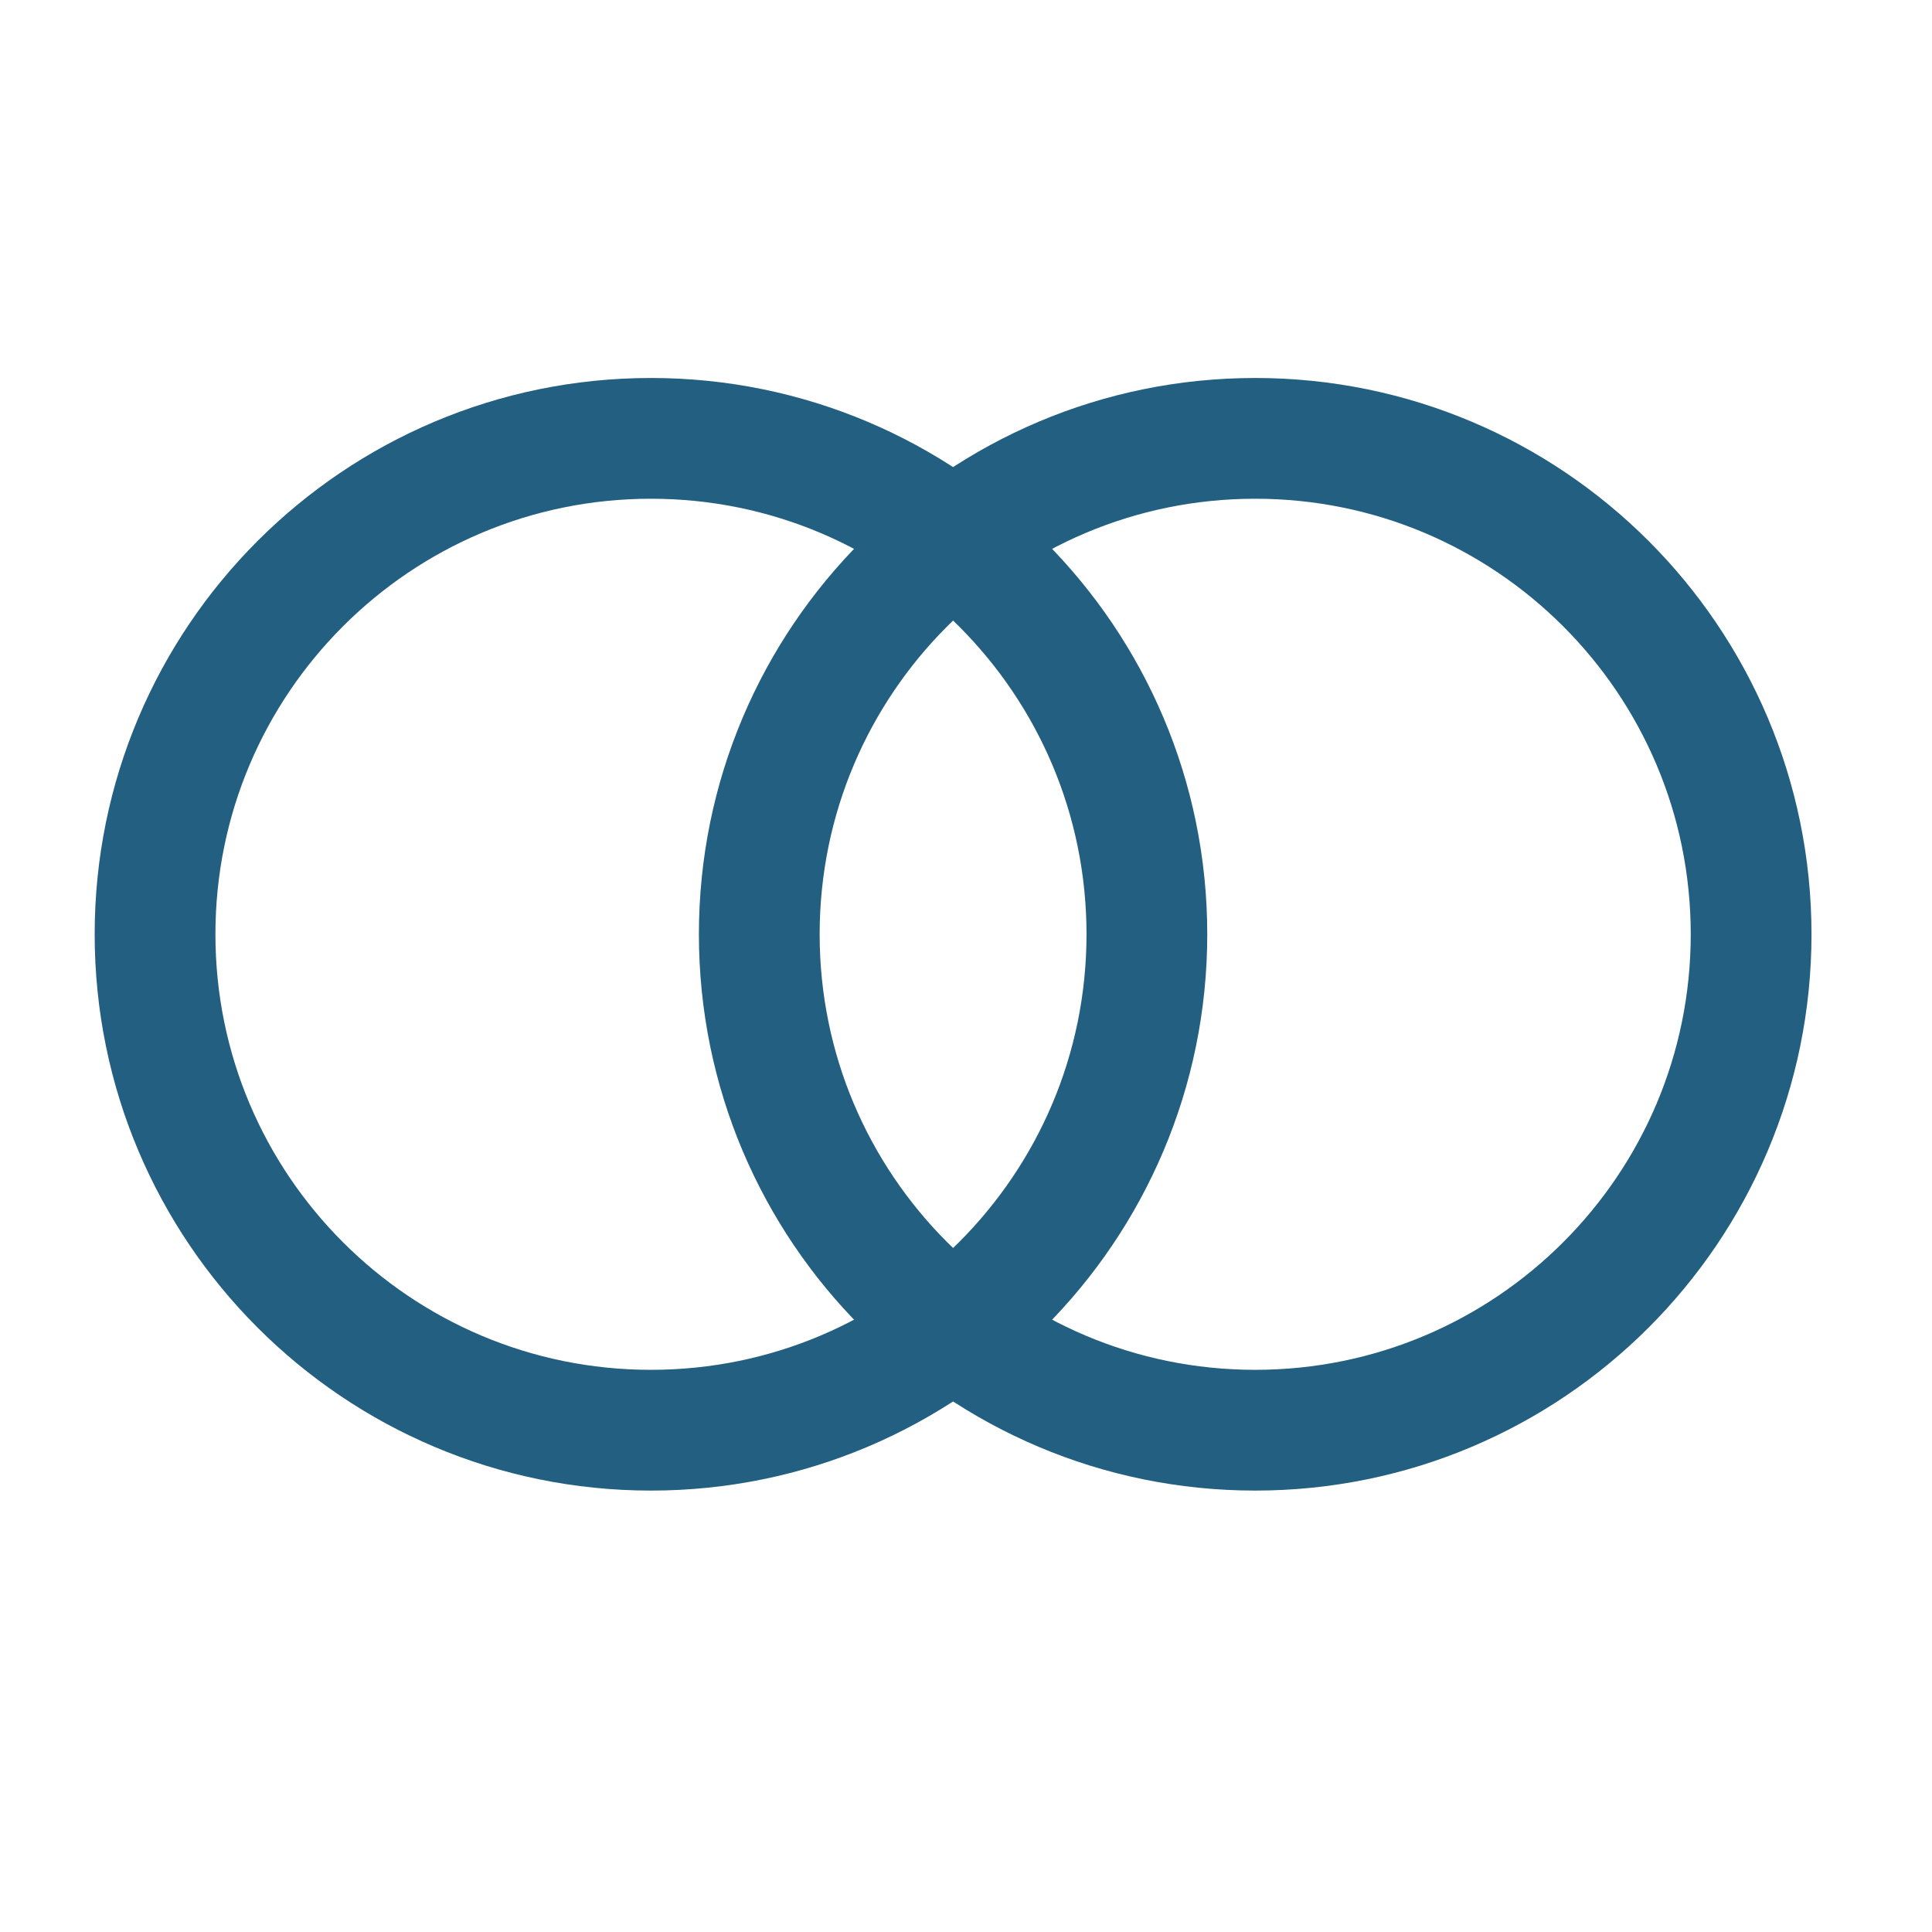
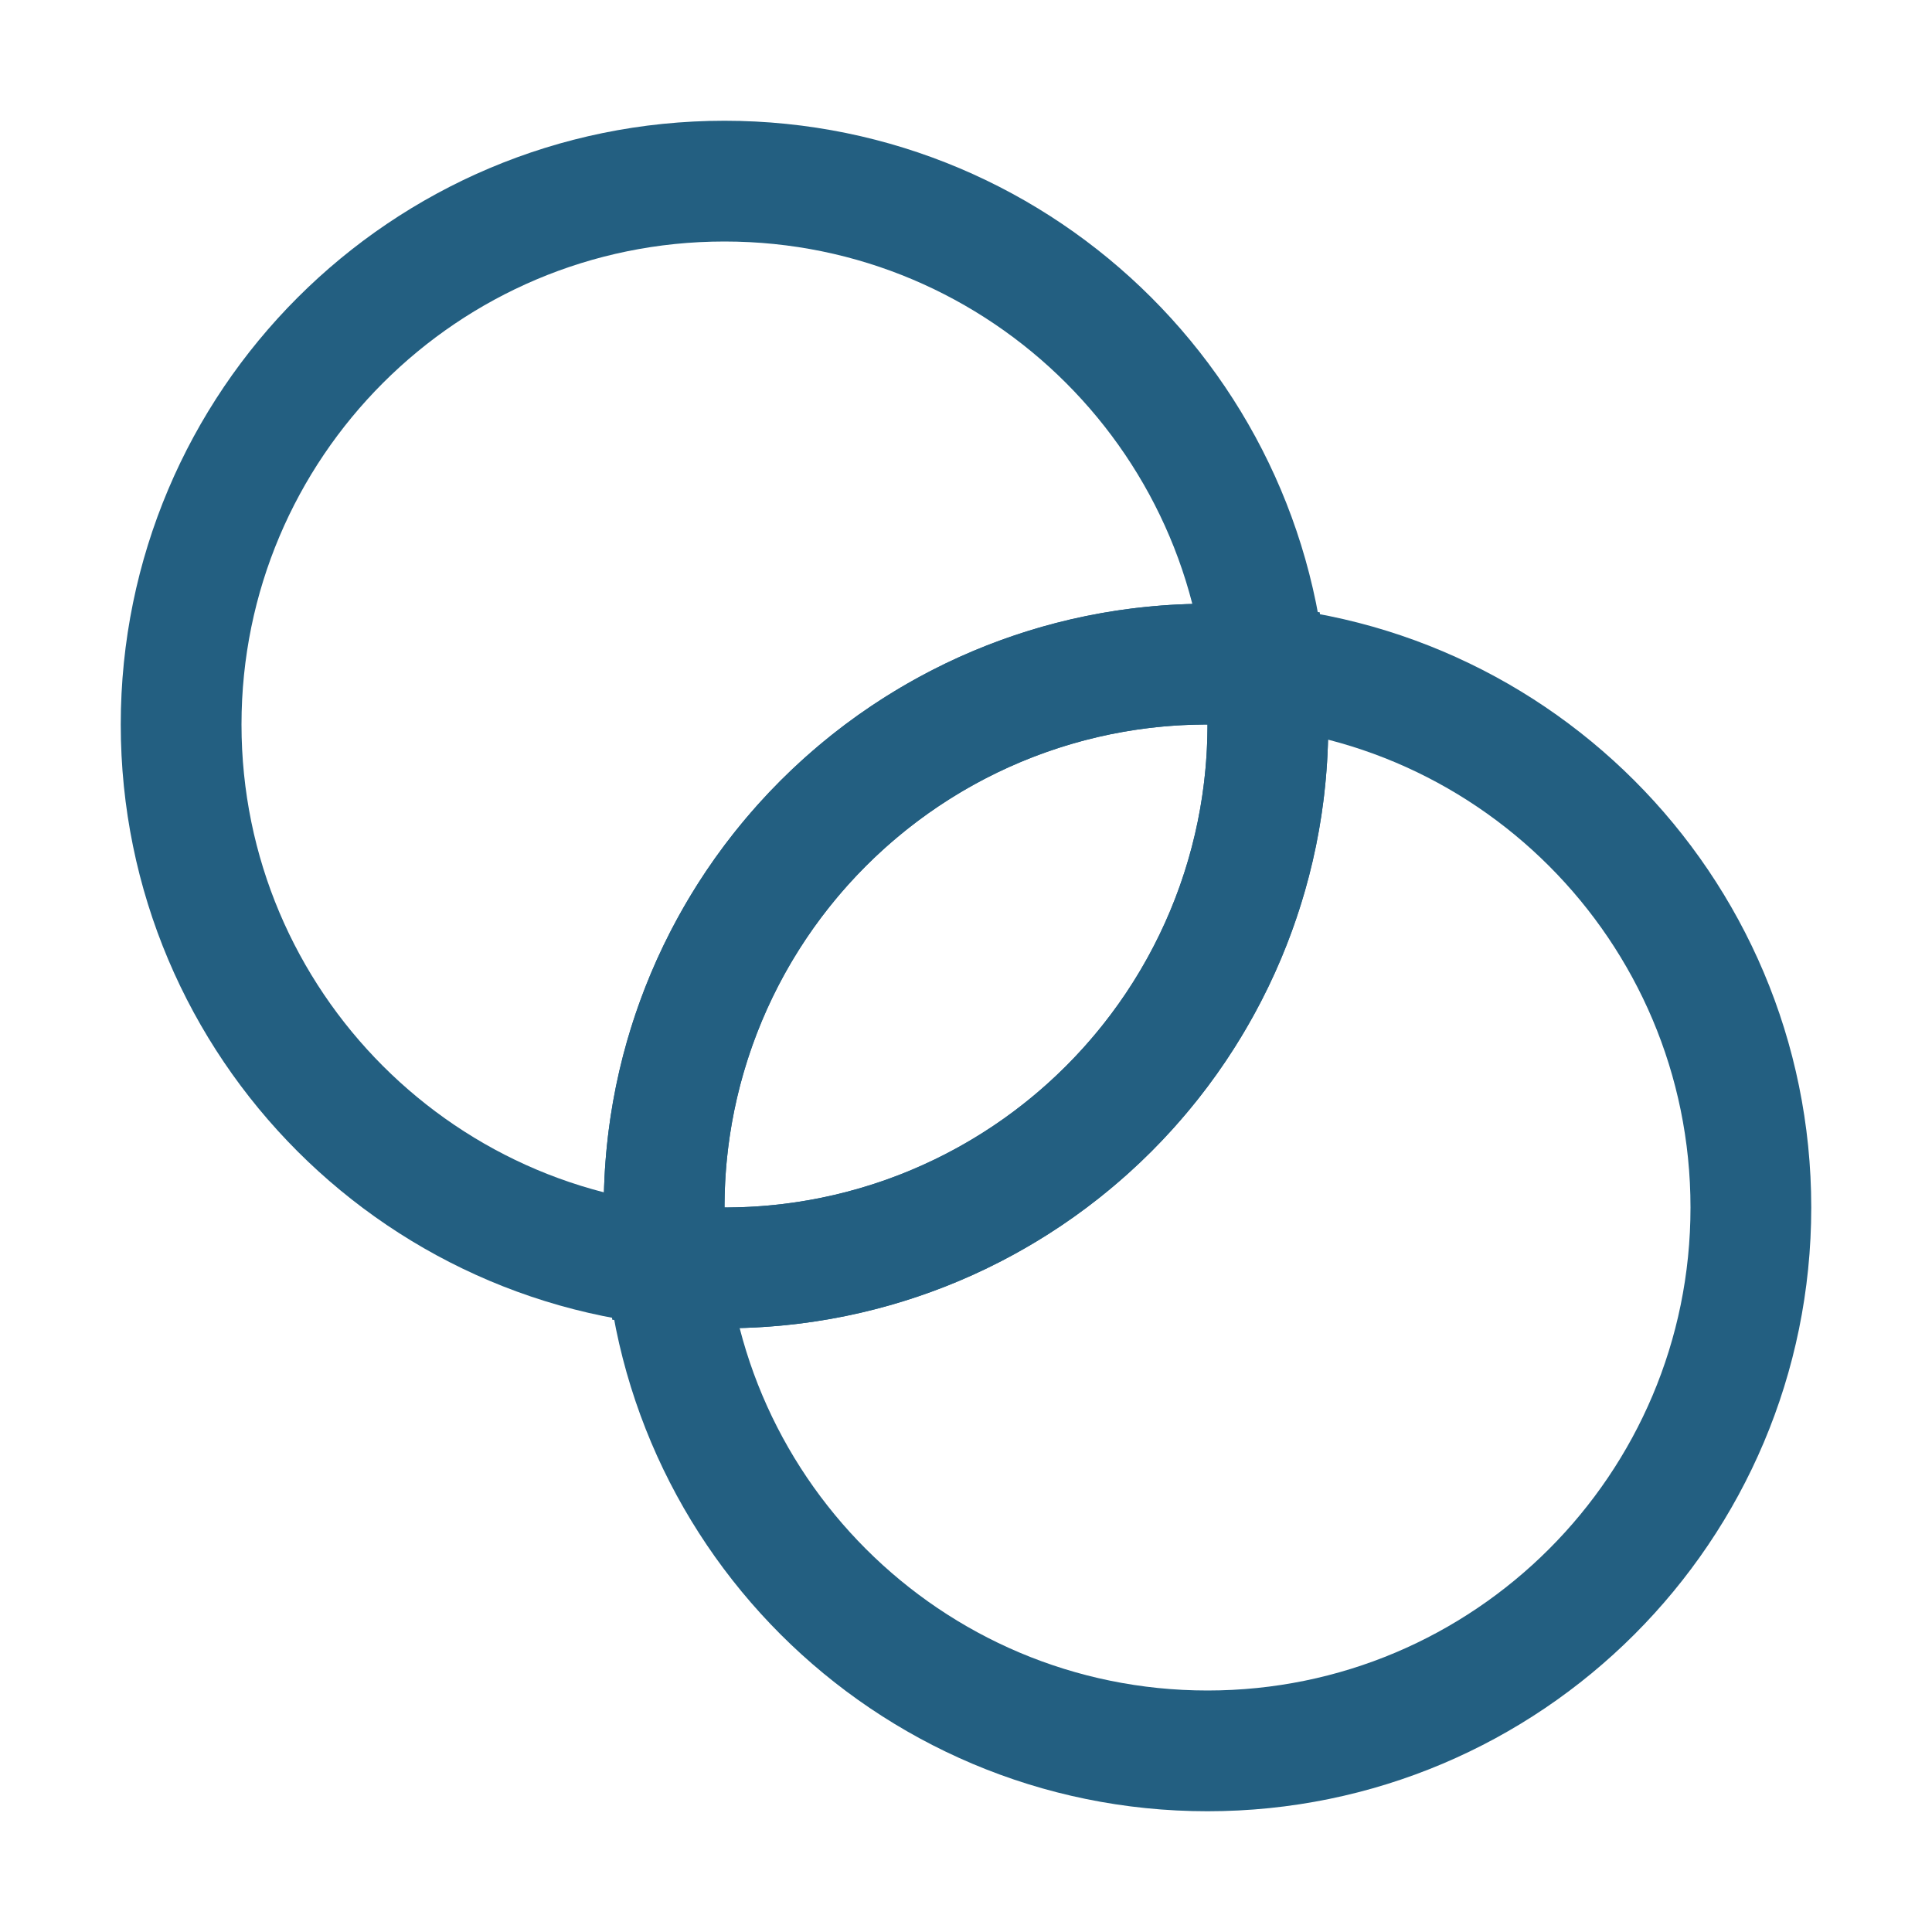
- <svg xmlns="http://www.w3.org/2000/svg" width="24" height="24" viewBox="0 0 24 24">
-   <g stroke-width="1.5" stroke="#235F81" fill="none" fill-rule="evenodd">
-     <path d="M14.247 11.606a6.16 6.16 0 1 1-12.321 0 6.16 6.16 0 1 1 12.321 0z" />
-     <path d="M21.753 11.606a6.16 6.16 0 1 1-12.321 0 6.16 6.16 0 1 1 12.321 0z" />
+ <svg xmlns="http://www.w3.org/2000/svg" width="32" height="32" viewBox="0 0 32 32">
+   <g stroke="#235F81" stroke-width="2" fill="none" fill-rule="evenodd">
+     <circle cx="12" cy="12" r="9" />
+     <circle cx="20" cy="20" r="9" />
+     <path d="M20.95 11.05a9 9 0 0 1-9.9 9.9 9 9 0 0 1 9.9-9.9z" />
  </g>
</svg>
